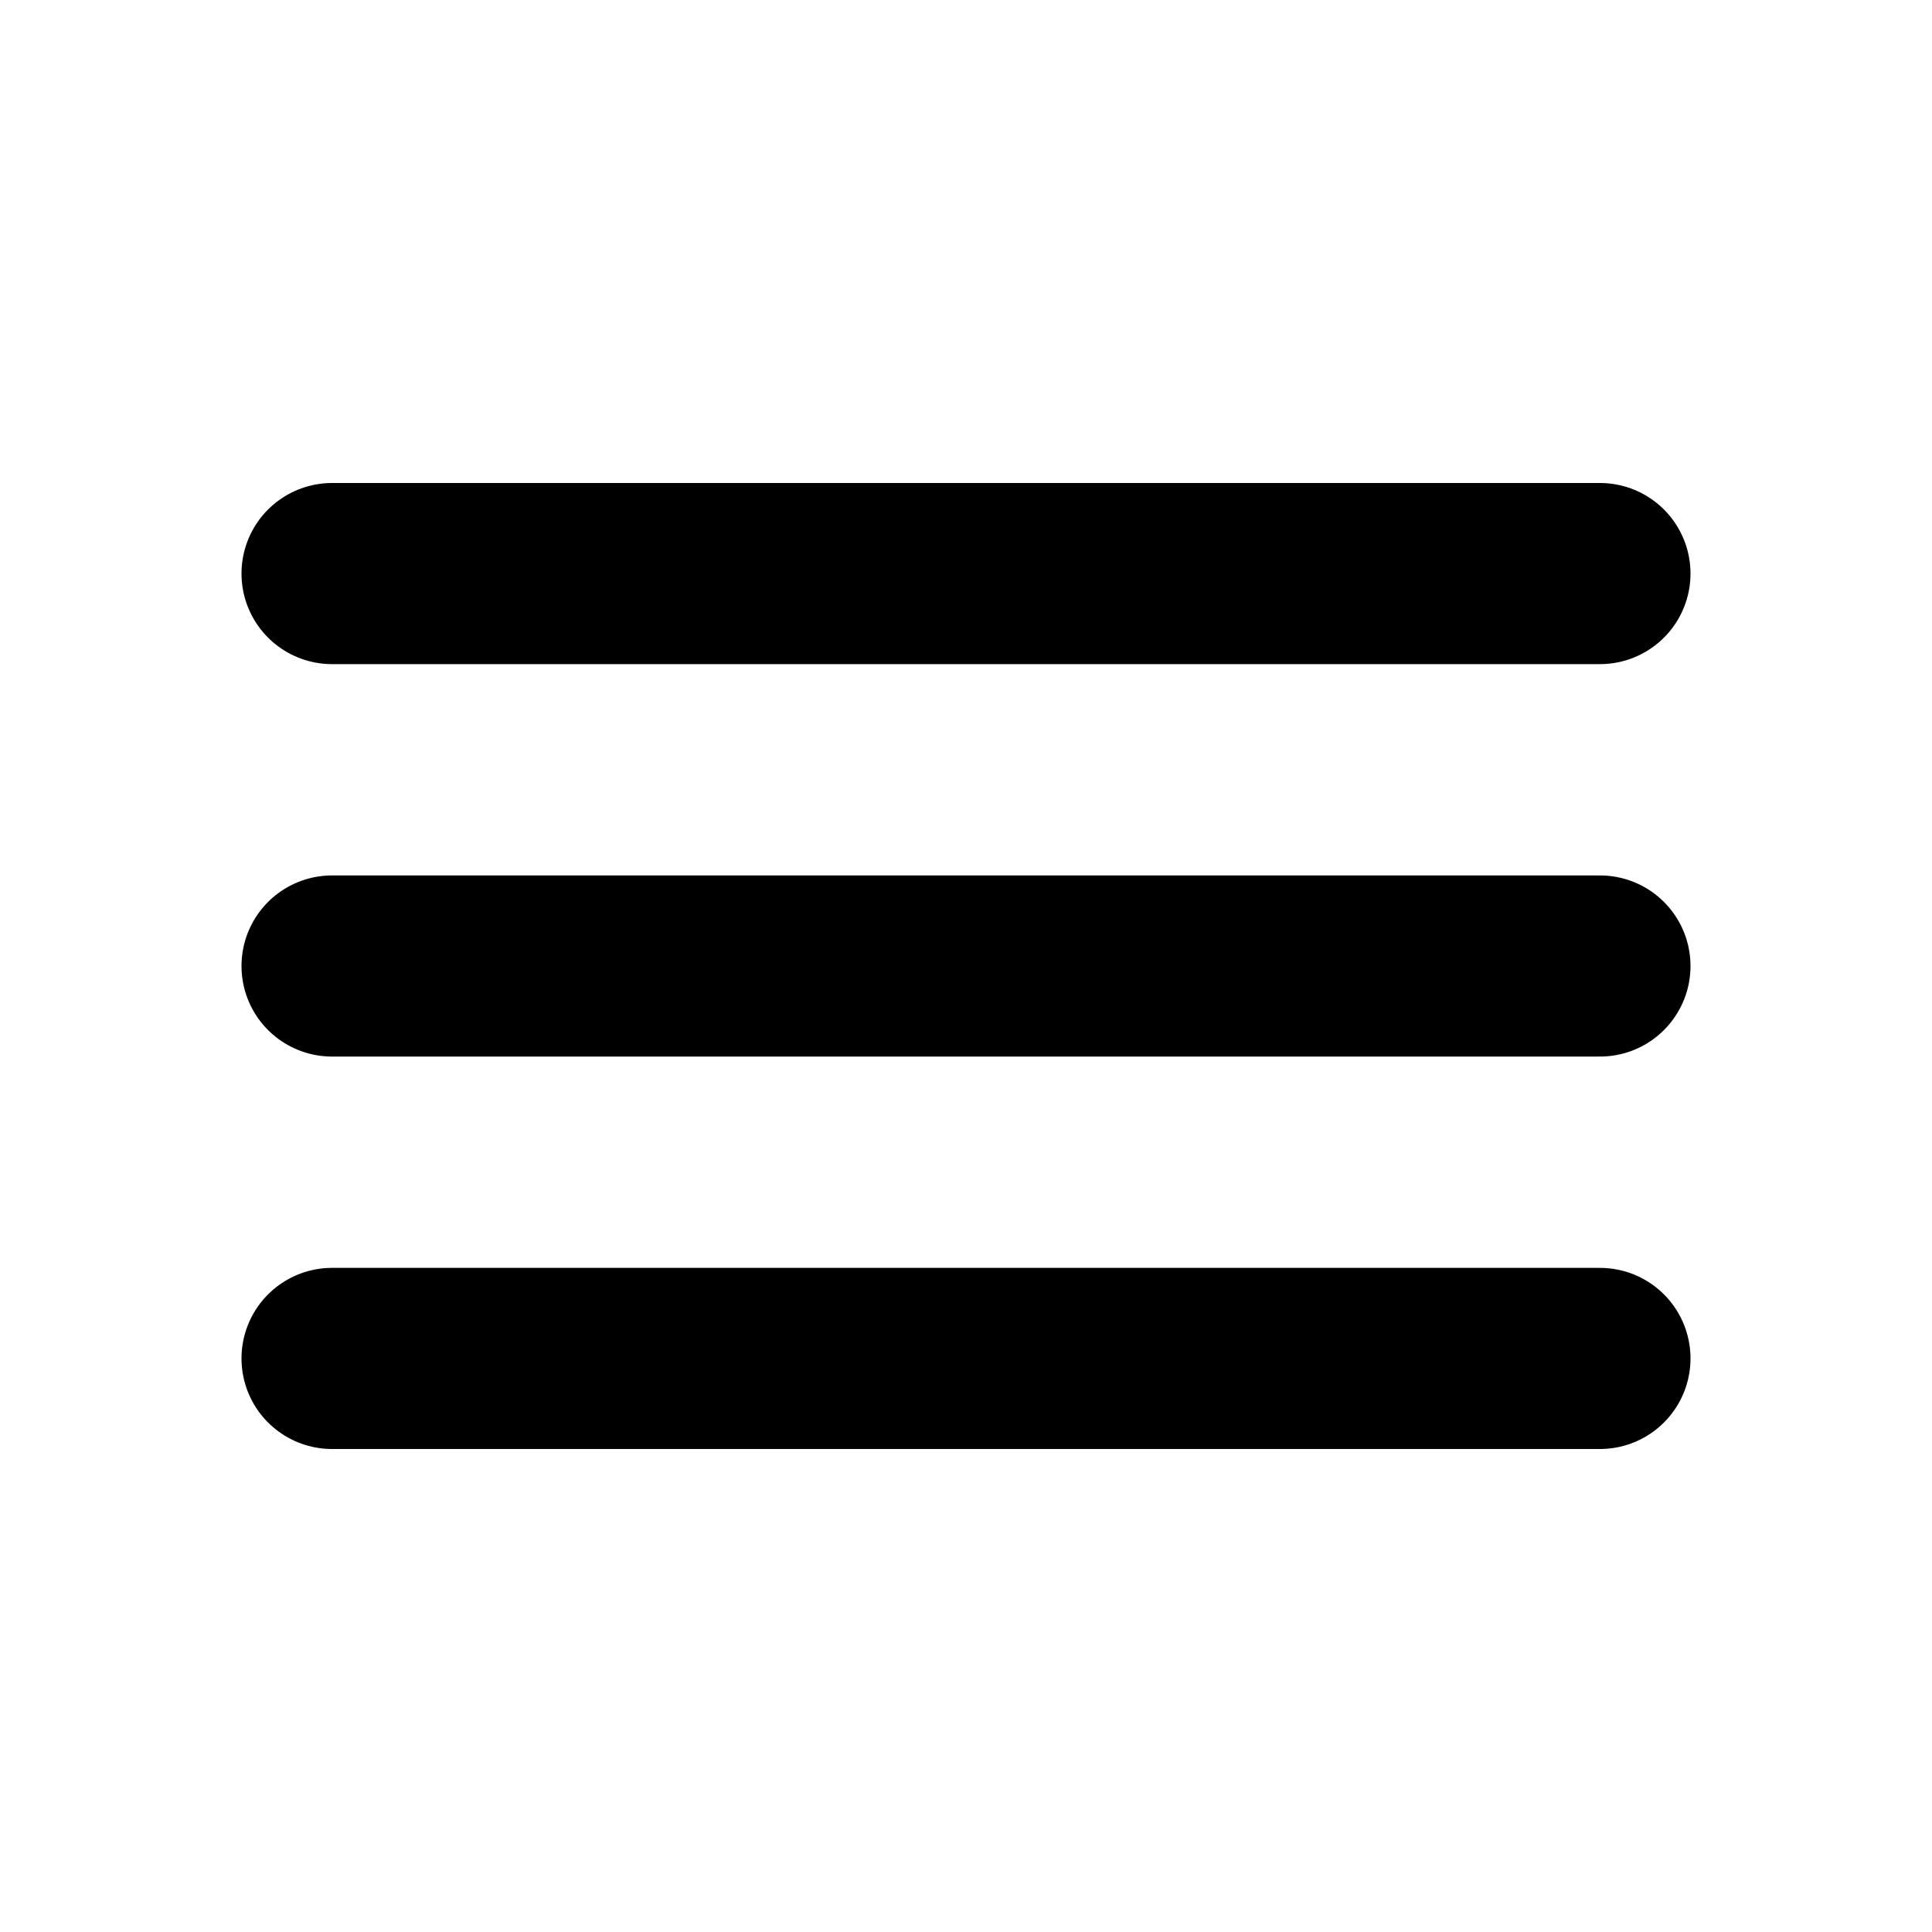
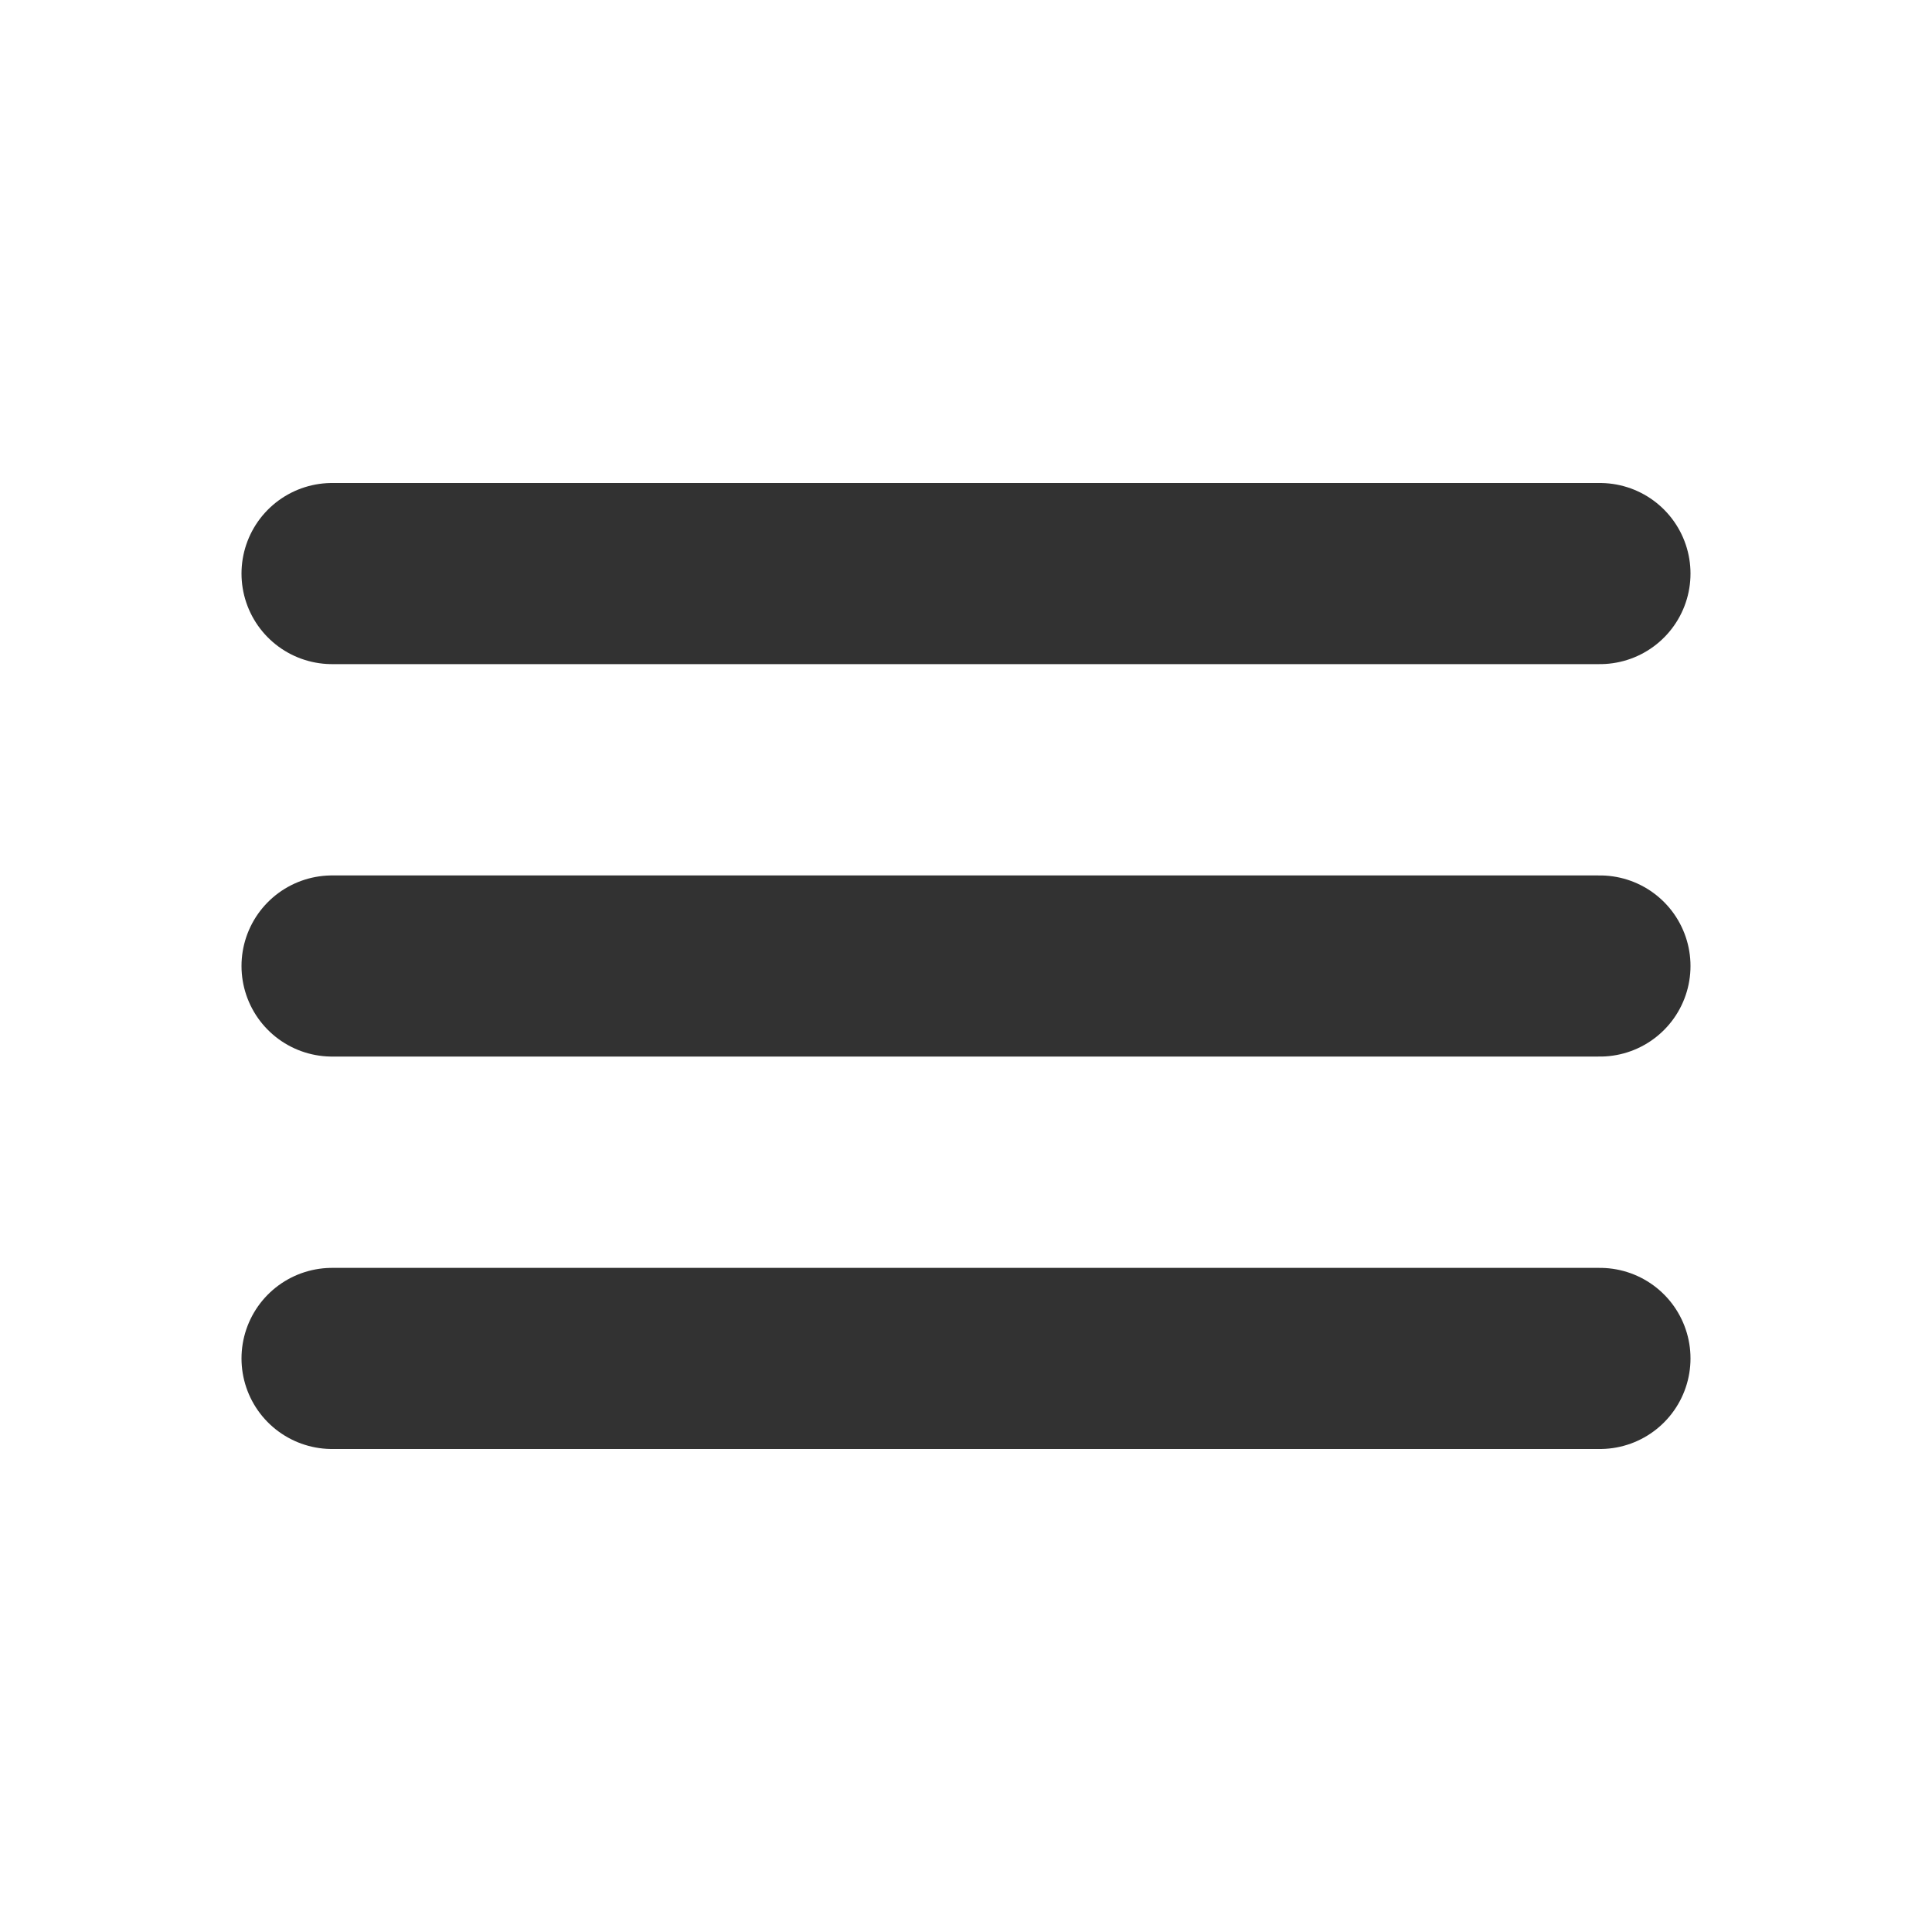
<svg xmlns="http://www.w3.org/2000/svg" class="ionicon" viewBox="0 0 512 512">
-   <path fill="none" stroke="currentColor" stroke-linecap="round" stroke-miterlimit="10" stroke-width="48" d="M88 152h336M88 256h336M88 360h336" />
+   <path fill="none" stroke="#323232" stroke-linecap="round" stroke-miterlimit="10" stroke-width="48" d="M88 152h336M88 256h336M88 360h336" />
</svg>
